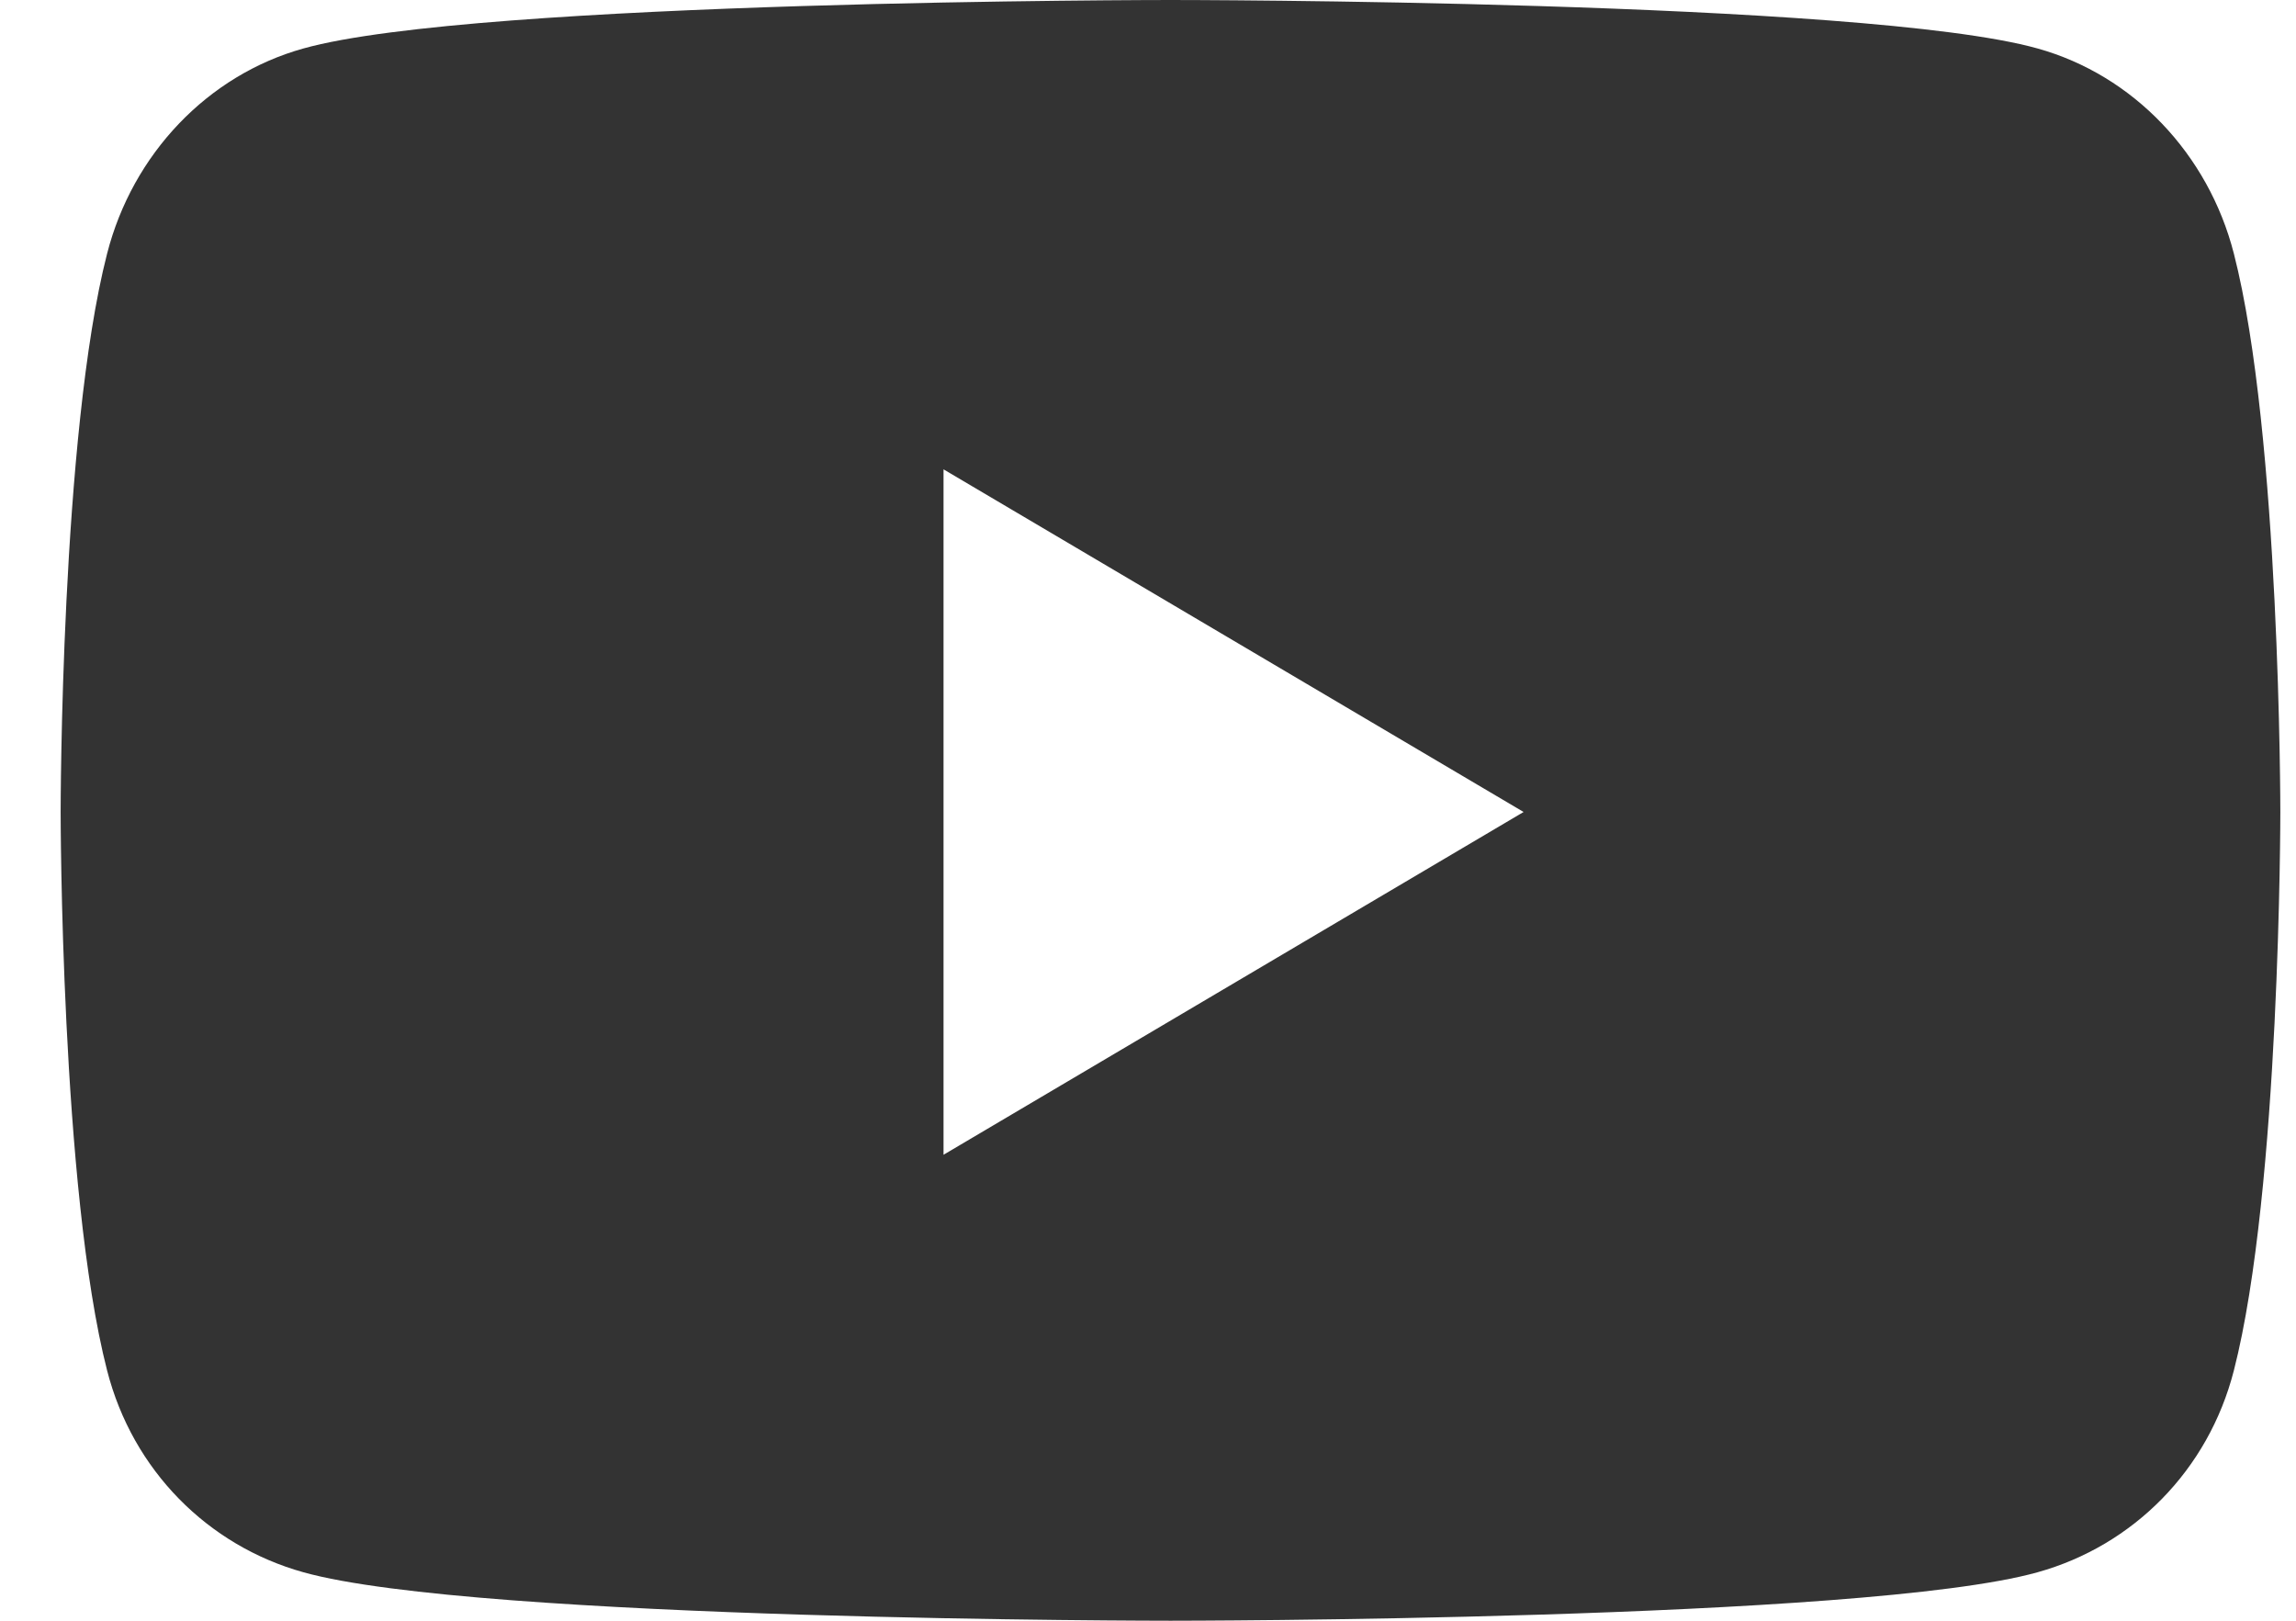
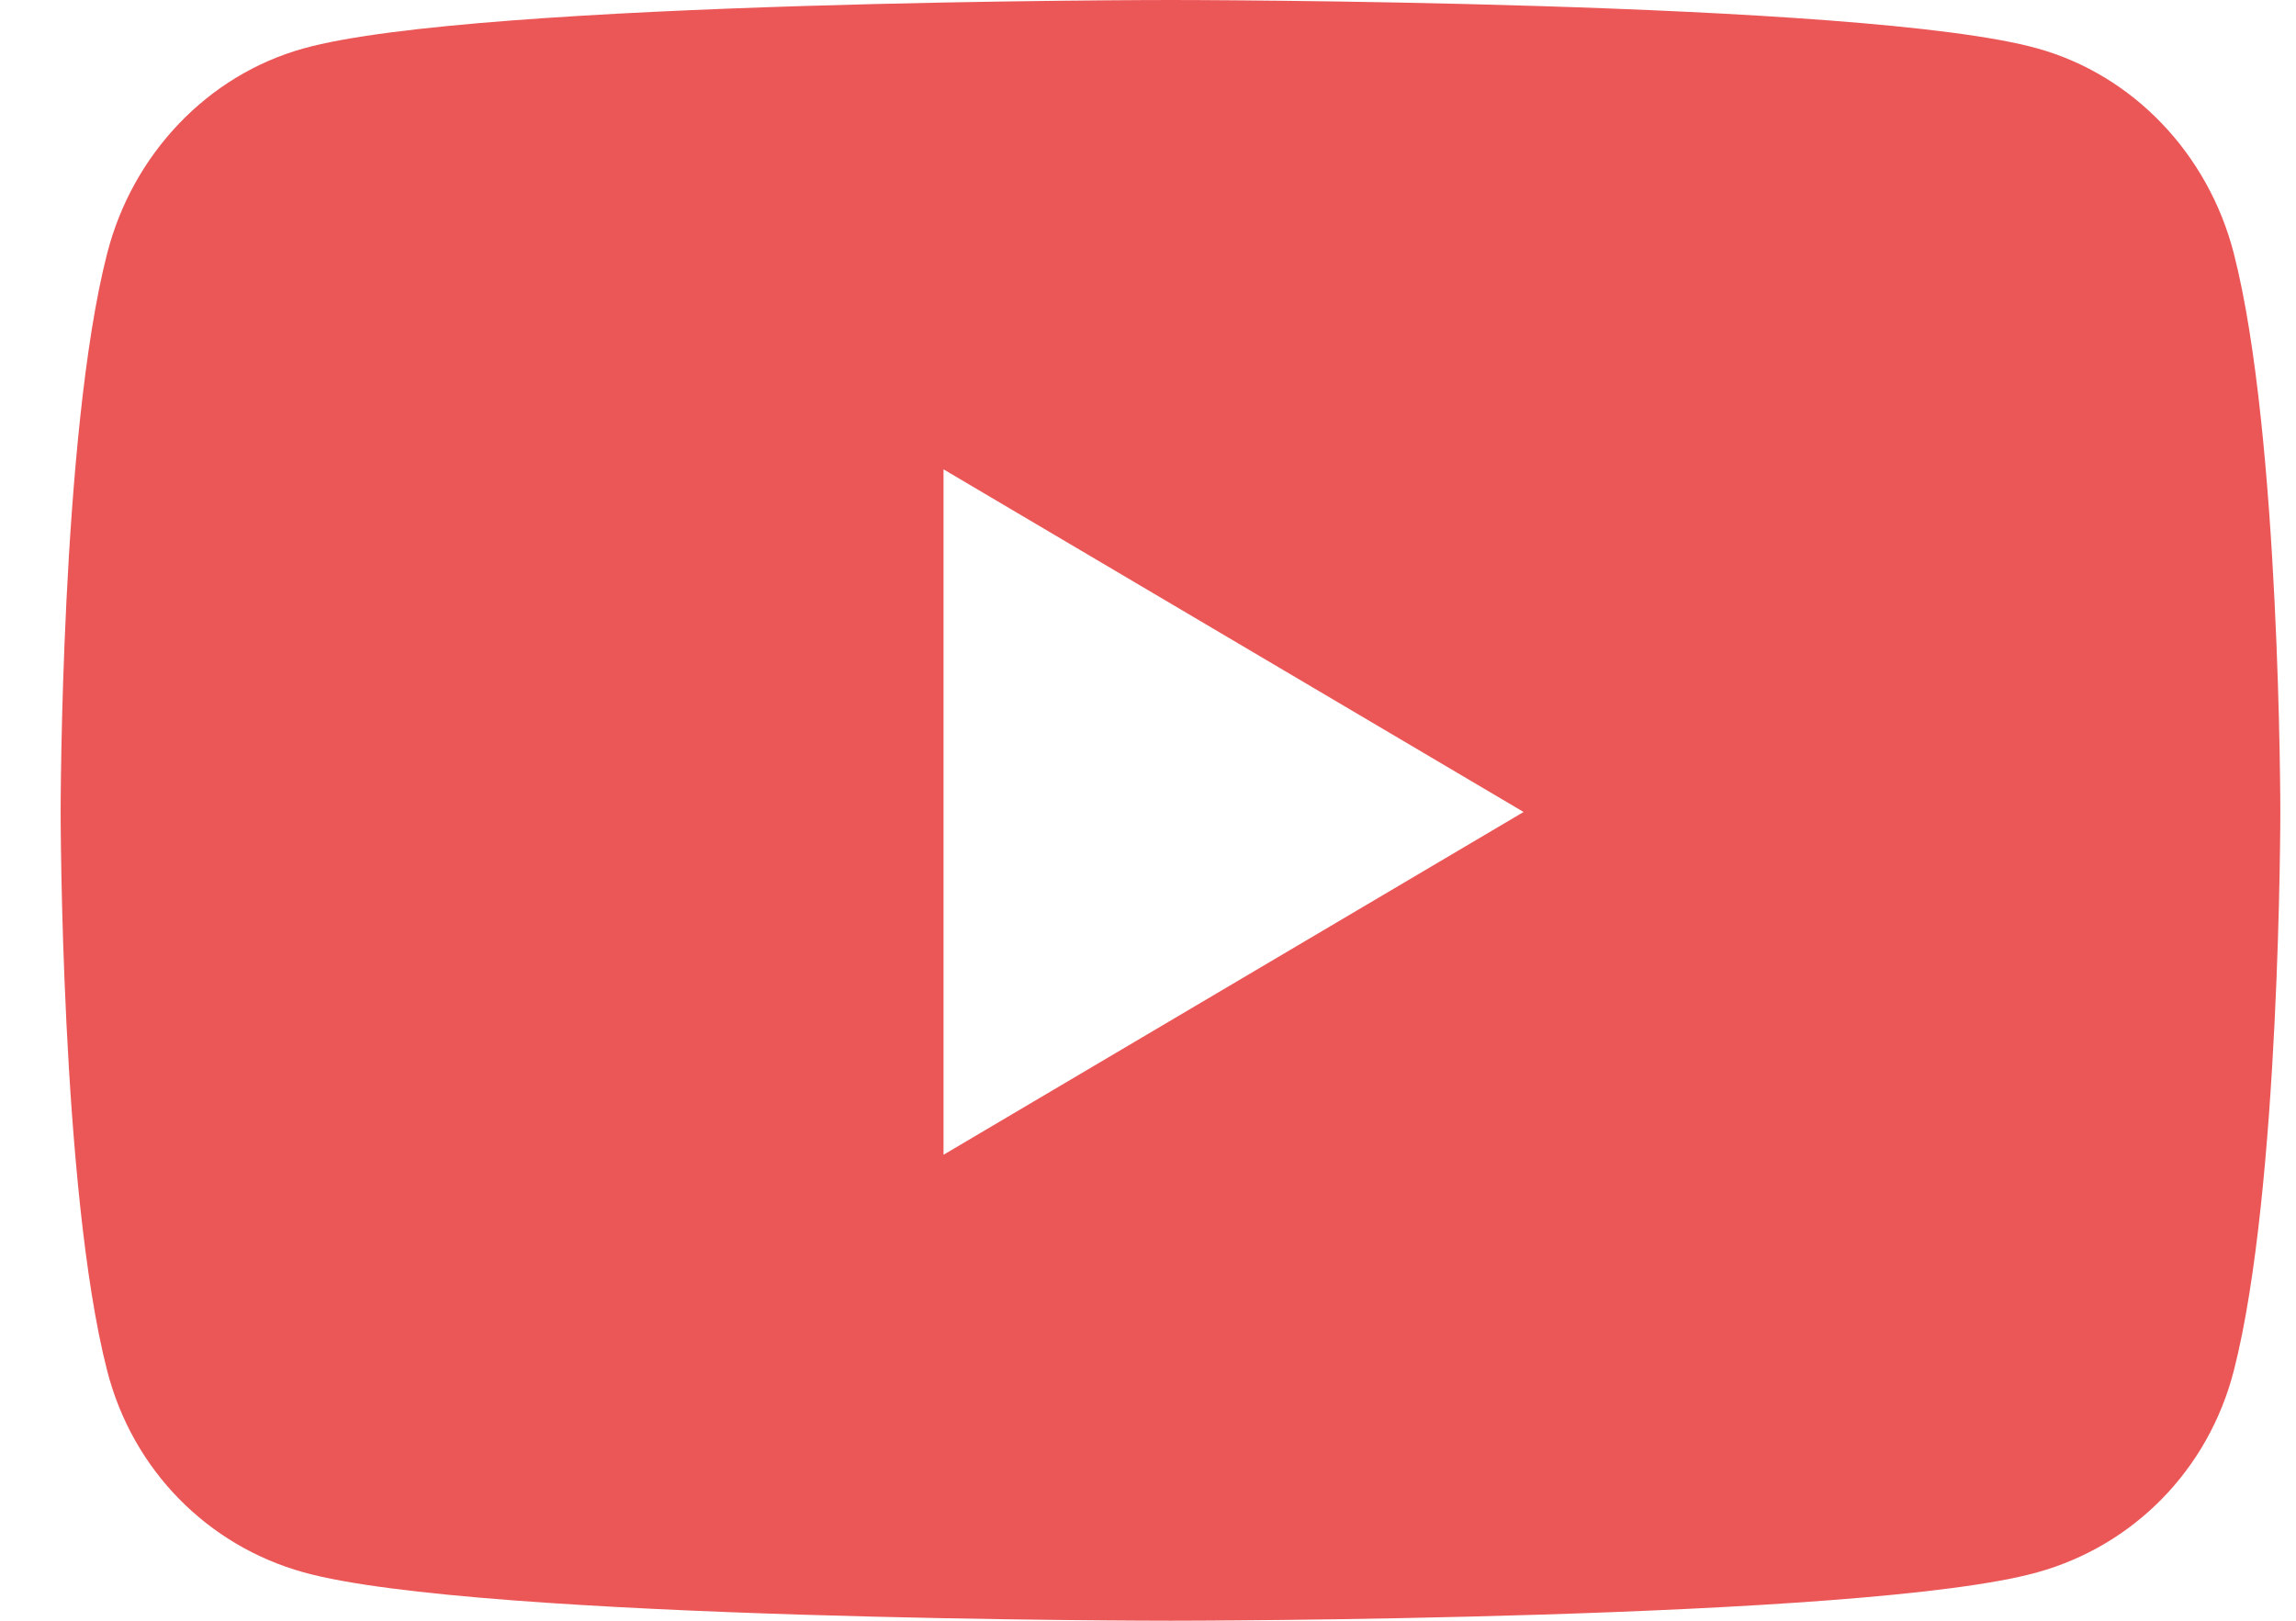
<svg xmlns="http://www.w3.org/2000/svg" width="17" height="12" viewBox="0 0 17 12" fill="none">
-   <path d="M16.54 1.878C16.351 1.139 15.794 0.556 15.087 0.359C13.806 0 8.667 0 8.667 0C8.667 0 3.527 0 2.246 0.359C1.539 0.556 0.982 1.139 0.793 1.878C0.449 3.217 0.449 6.012 0.449 6.012C0.449 6.012 0.449 8.807 0.793 10.147C0.982 10.886 1.539 11.444 2.246 11.641C3.527 12 8.667 12 8.667 12C8.667 12 13.806 12 15.087 11.641C15.794 11.444 16.351 10.886 16.54 10.147C16.884 8.807 16.884 6.012 16.884 6.012C16.884 6.012 16.884 3.217 16.54 1.878ZM6.986 8.55V3.475L11.281 6.012L6.986 8.55Z" fill="#333333" />
+   <path d="M16.54 1.878C16.351 1.139 15.794 0.556 15.087 0.359C13.806 0 8.667 0 8.667 0C8.667 0 3.527 0 2.246 0.359C1.539 0.556 0.982 1.139 0.793 1.878C0.449 3.217 0.449 6.012 0.449 6.012C0.449 6.012 0.449 8.807 0.793 10.147C0.982 10.886 1.539 11.444 2.246 11.641C3.527 12 8.667 12 8.667 12C8.667 12 13.806 12 15.087 11.641C15.794 11.444 16.351 10.886 16.54 10.147C16.884 8.807 16.884 6.012 16.884 6.012C16.884 6.012 16.884 3.217 16.54 1.878ZM6.986 8.55V3.475L11.281 6.012L6.986 8.55Z" fill="#EB5757" />
</svg>
